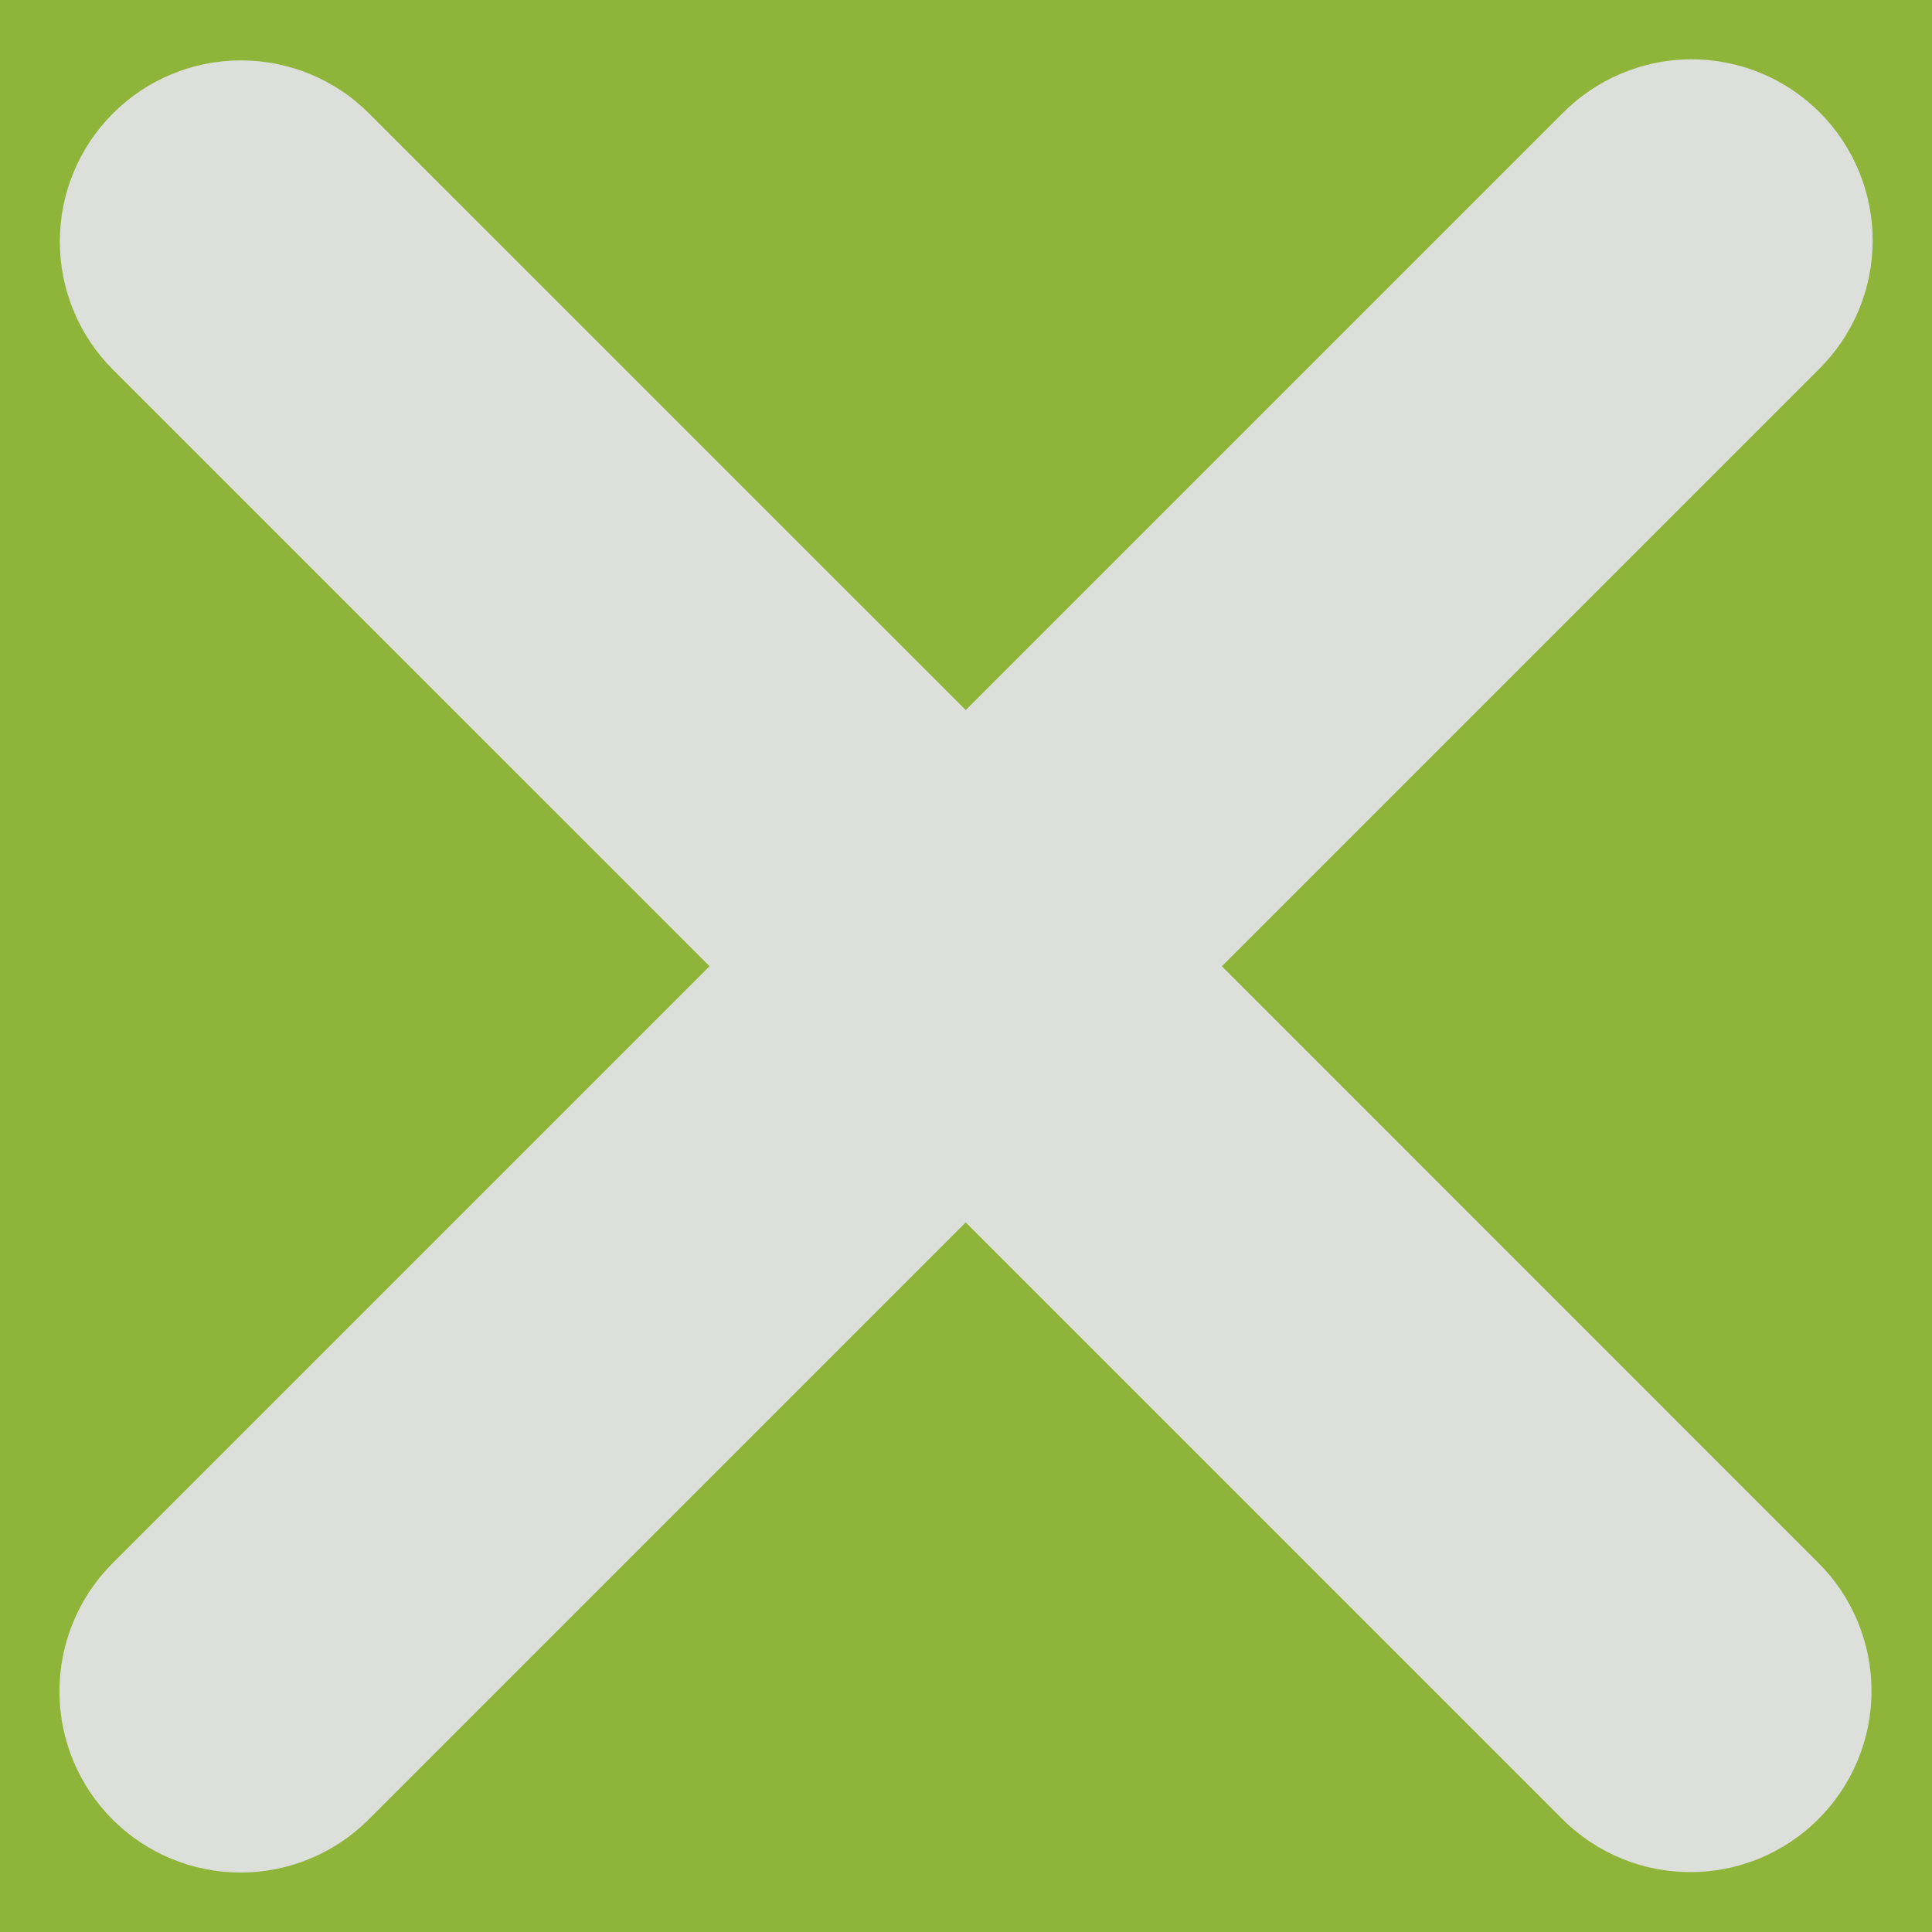
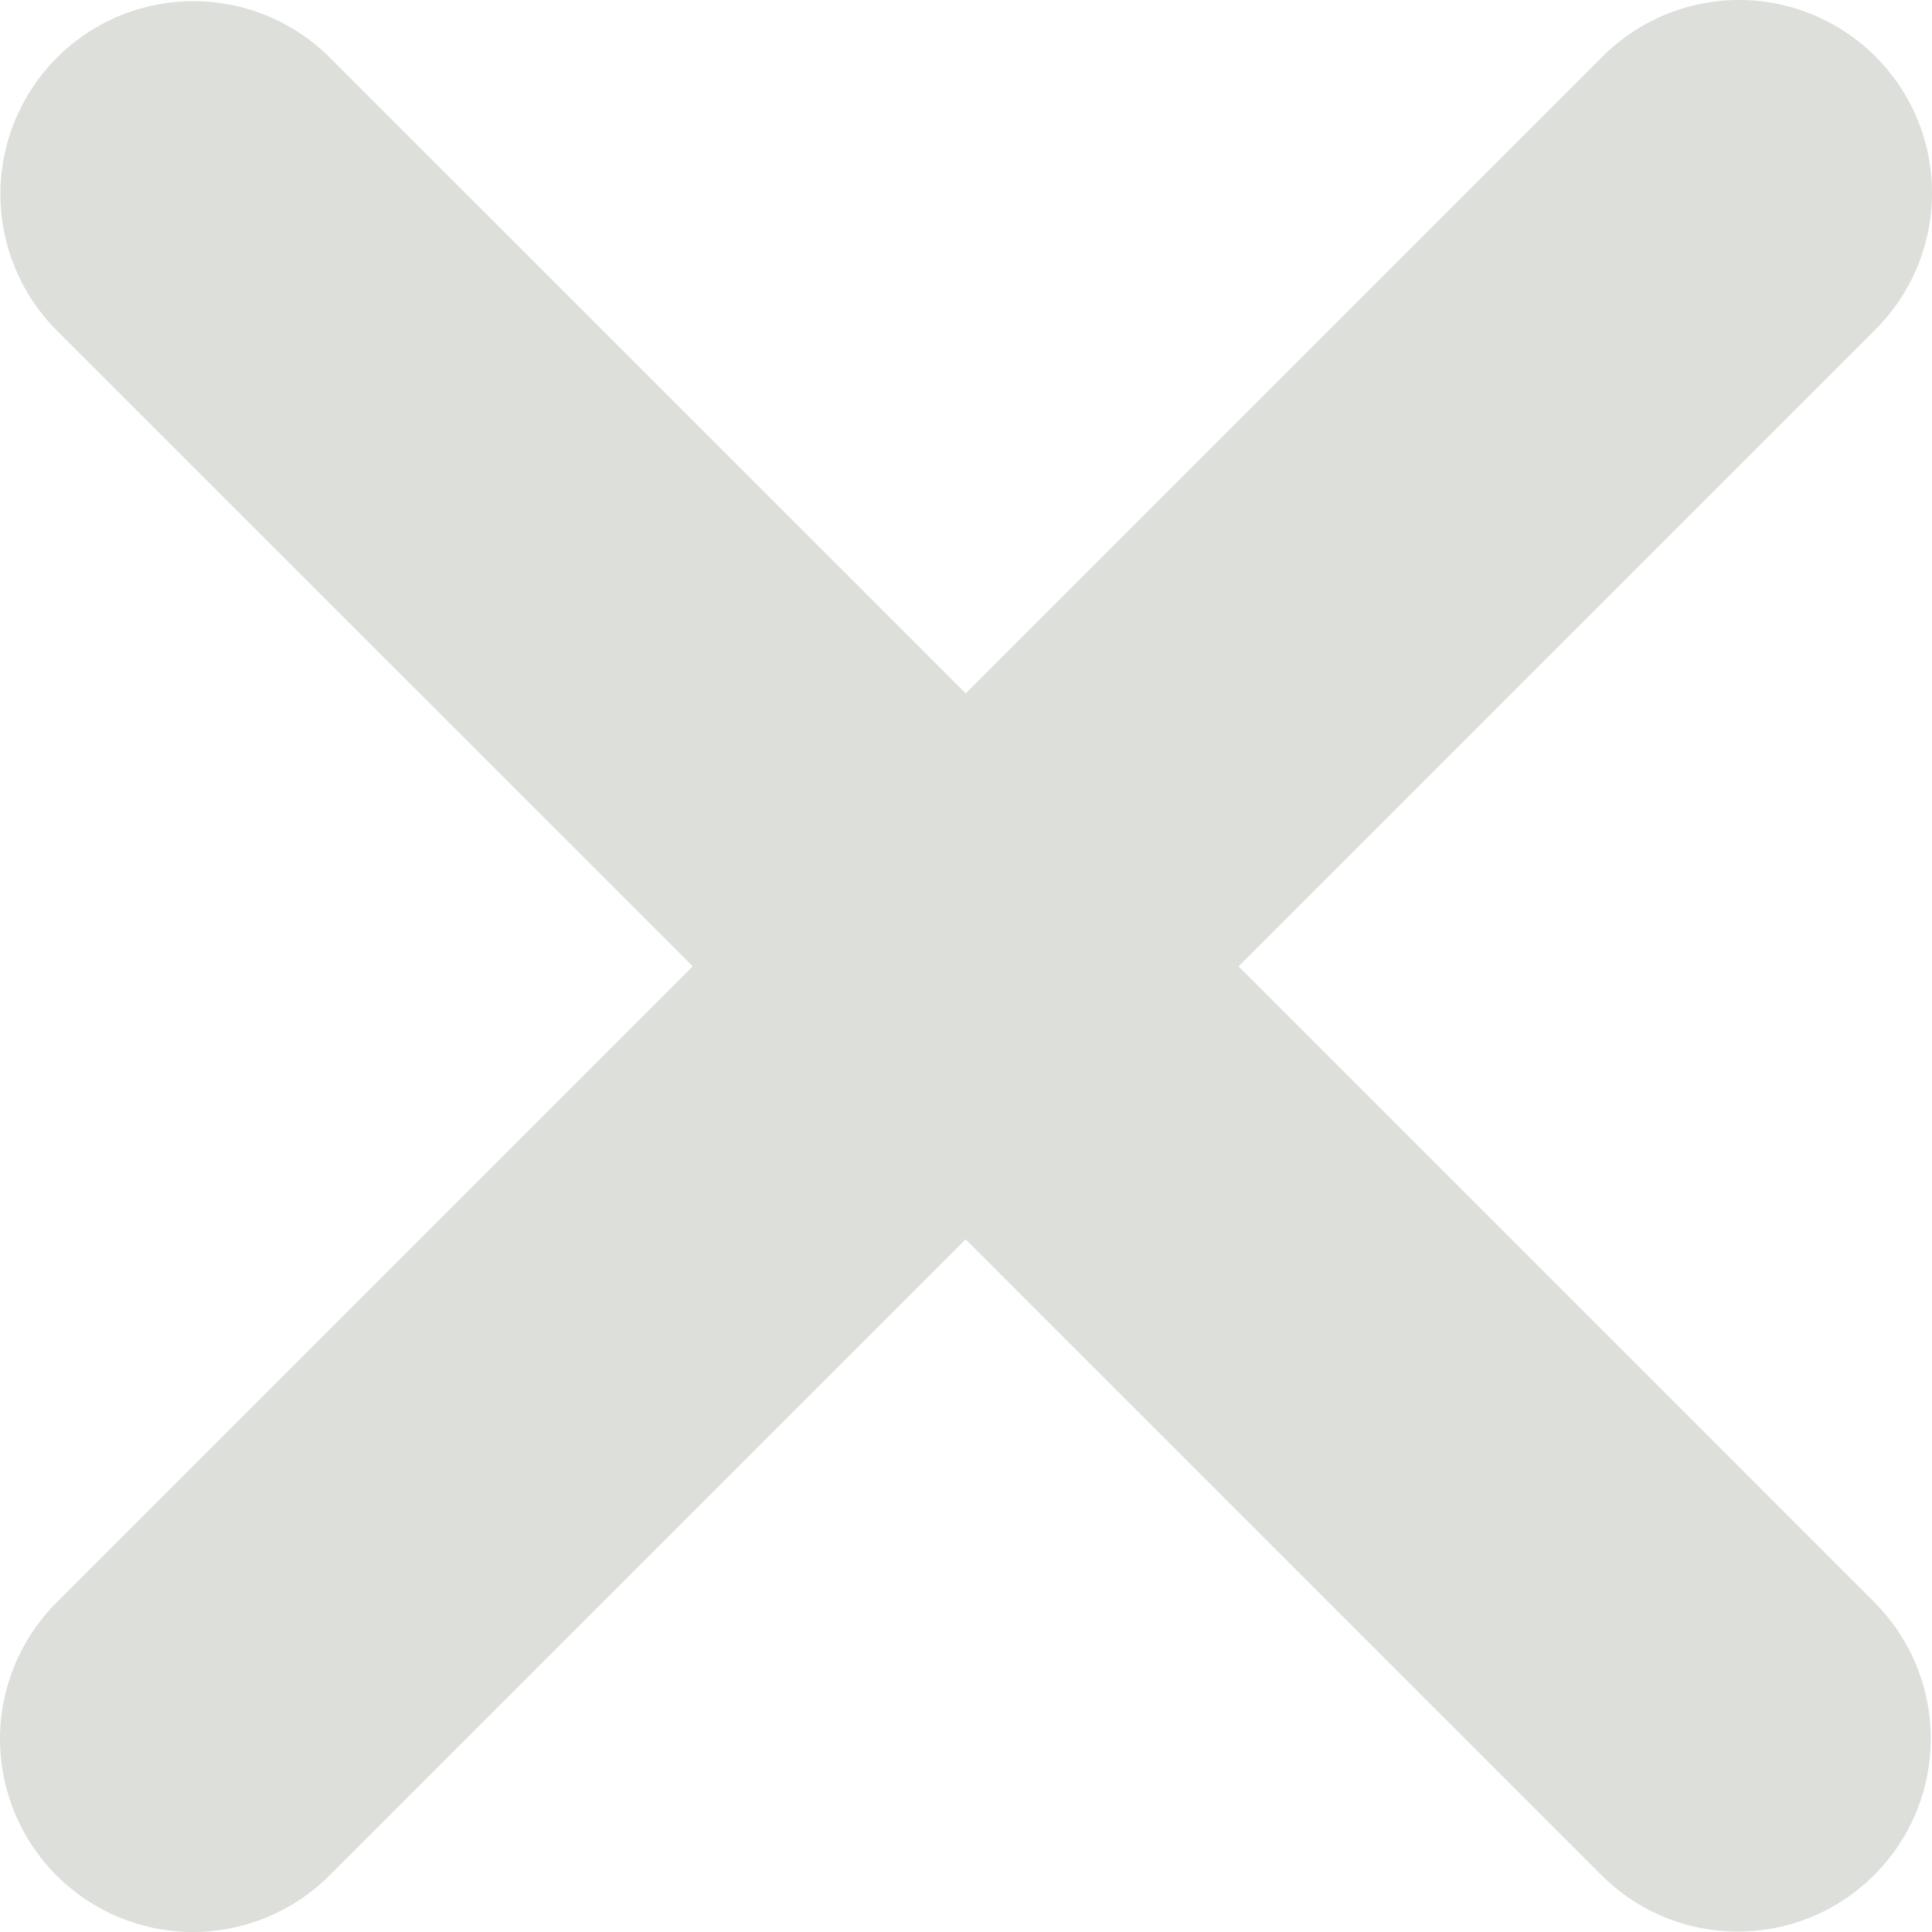
- <svg xmlns="http://www.w3.org/2000/svg" width="32" height="32" viewBox="0 0 32 32" fill="none">
-   <rect width="32" height="32" fill="#1E1E1E" />
-   <rect x="-517" y="-31" width="622" height="432" rx="90" fill="#8FB43A" />
-   <path d="M20.238 16.004L30.121 6.121C30.403 5.843 30.628 5.512 30.782 5.148C30.936 4.783 31.016 4.391 31.017 3.995C31.019 3.599 30.942 3.206 30.791 2.84C30.641 2.474 30.419 2.141 30.139 1.861C29.859 1.581 29.526 1.359 29.16 1.208C28.794 1.058 28.401 0.981 28.005 0.982C27.609 0.984 27.218 1.064 26.853 1.218C26.488 1.371 26.157 1.596 25.879 1.878L15.996 11.761L6.113 1.879C5.834 1.6 5.504 1.379 5.14 1.229C4.776 1.078 4.385 1 3.991 1C3.597 1 3.207 1.078 2.843 1.229C2.479 1.379 2.149 1.6 1.87 1.879C1.307 2.442 0.991 3.205 0.991 4.001C0.991 4.796 1.307 5.559 1.87 6.122L11.753 16.004L1.846 25.911C1.291 26.475 0.981 27.236 0.985 28.027C0.988 28.819 1.304 29.577 1.864 30.136C2.423 30.696 3.181 31.012 3.973 31.015C4.764 31.018 5.525 30.708 6.089 30.153L15.995 20.247L25.877 30.129C26.463 30.715 27.231 31.008 27.998 31.008C28.765 31.008 29.533 30.715 30.119 30.129C30.398 29.851 30.619 29.52 30.77 29.156C30.921 28.792 30.998 28.402 30.998 28.008C30.998 27.614 30.921 27.224 30.77 26.86C30.619 26.496 30.398 26.165 30.119 25.887L20.238 16.004Z" fill="#DCDFDA" />
+ <svg xmlns="http://www.w3.org/2000/svg" width="50" height="50" viewBox="0 0 50 50" fill="none">
+   <path d="M32.054 25.009L48.508 8.555C48.978 8.093 49.352 7.542 49.608 6.935C49.864 6.327 49.997 5.675 50 5.016C50.003 4.356 49.875 3.703 49.624 3.093C49.373 2.484 49.004 1.93 48.538 1.463C48.071 0.997 47.517 0.628 46.908 0.377C46.298 0.125 45.645 -0.003 44.986 3.90385e-05C44.326 0.003 43.674 0.136 43.066 0.392C42.459 0.648 41.908 1.021 41.446 1.491L24.992 17.945L8.538 1.493C8.074 1.029 7.523 0.661 6.917 0.41C6.311 0.159 5.662 0.03 5.006 0.03C4.35 0.03 3.7 0.159 3.094 0.41C2.488 0.661 1.938 1.029 1.474 1.493C0.537 2.43 0.011 3.7 0.011 5.025C0.011 6.35 0.537 7.62 1.474 8.557L17.928 25.009L1.434 41.503C0.51 42.442 -0.005 43.709 4.38886e-05 45.026C0.006 46.344 0.532 47.606 1.463 48.538C2.395 49.469 3.657 49.995 4.975 50C6.292 50.005 7.559 49.489 8.498 48.565L24.99 32.073L41.442 48.525C42.418 49.501 43.696 49.989 44.973 49.989C46.25 49.989 47.529 49.501 48.505 48.525C48.968 48.062 49.337 47.511 49.588 46.906C49.839 46.3 49.968 45.65 49.968 44.994C49.968 44.338 49.839 43.689 49.588 43.083C49.337 42.477 48.968 41.927 48.505 41.463L32.054 25.009Z" fill="#DCDFDA" />
</svg>
